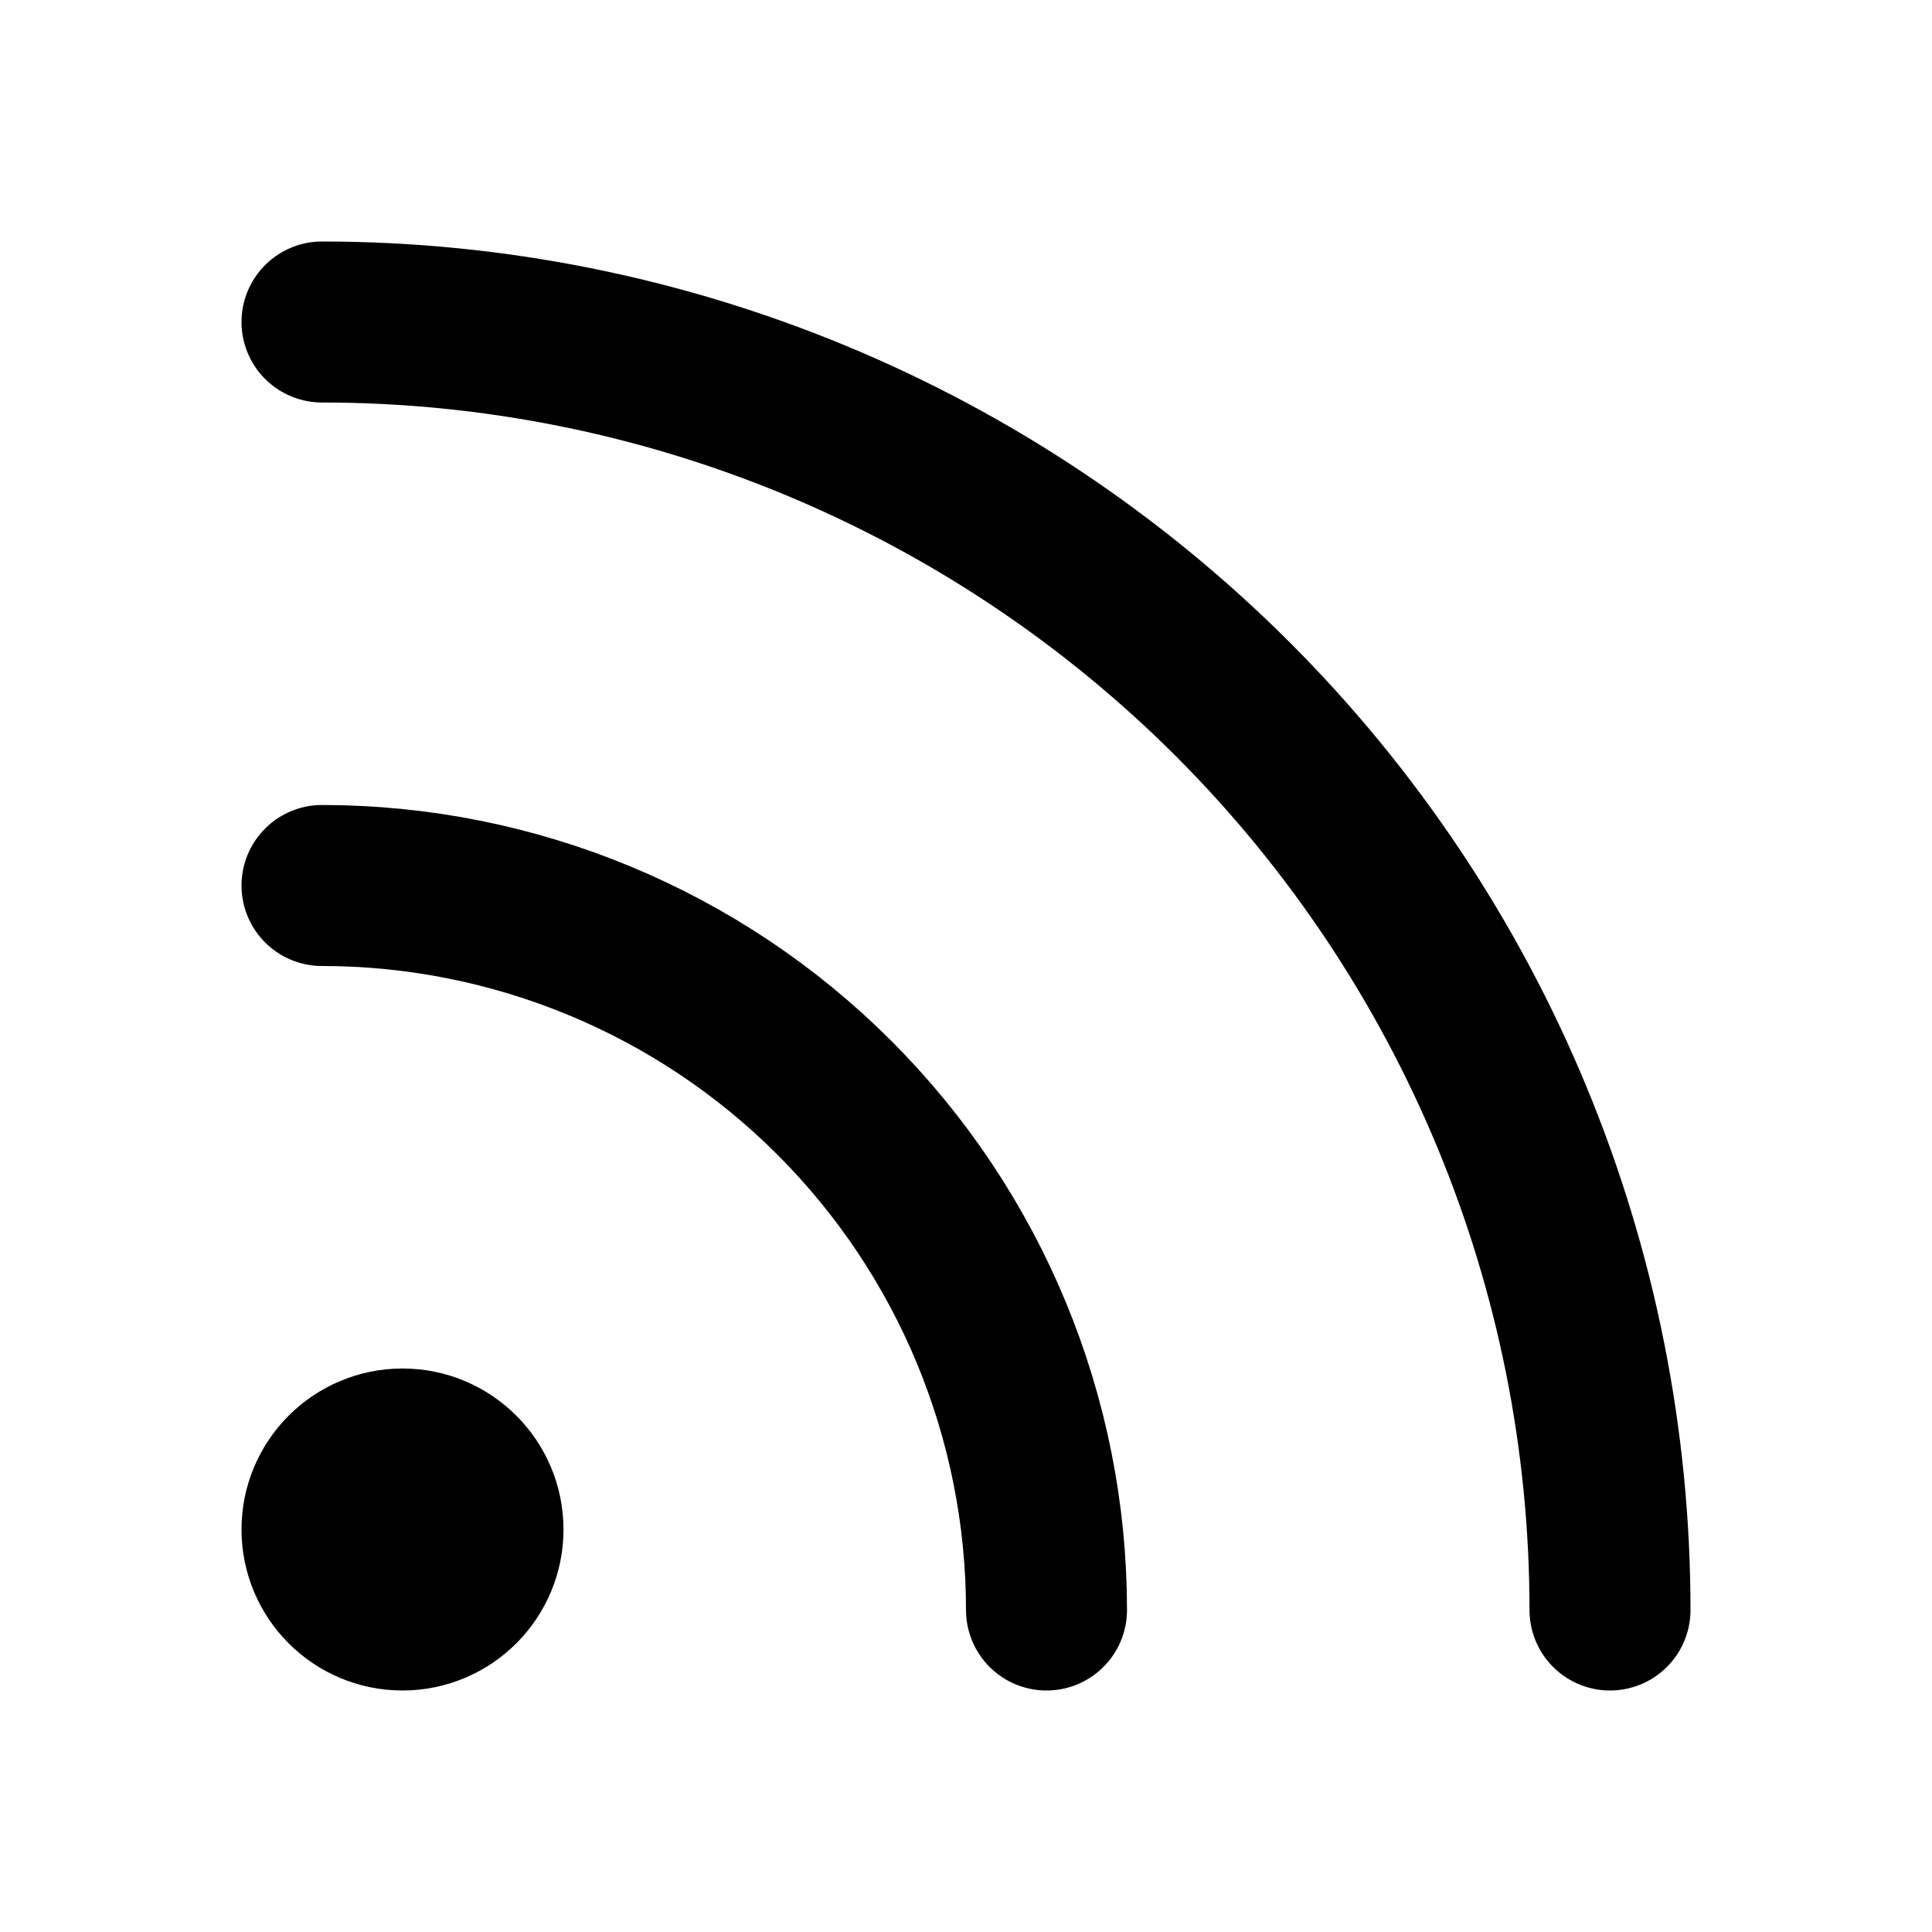
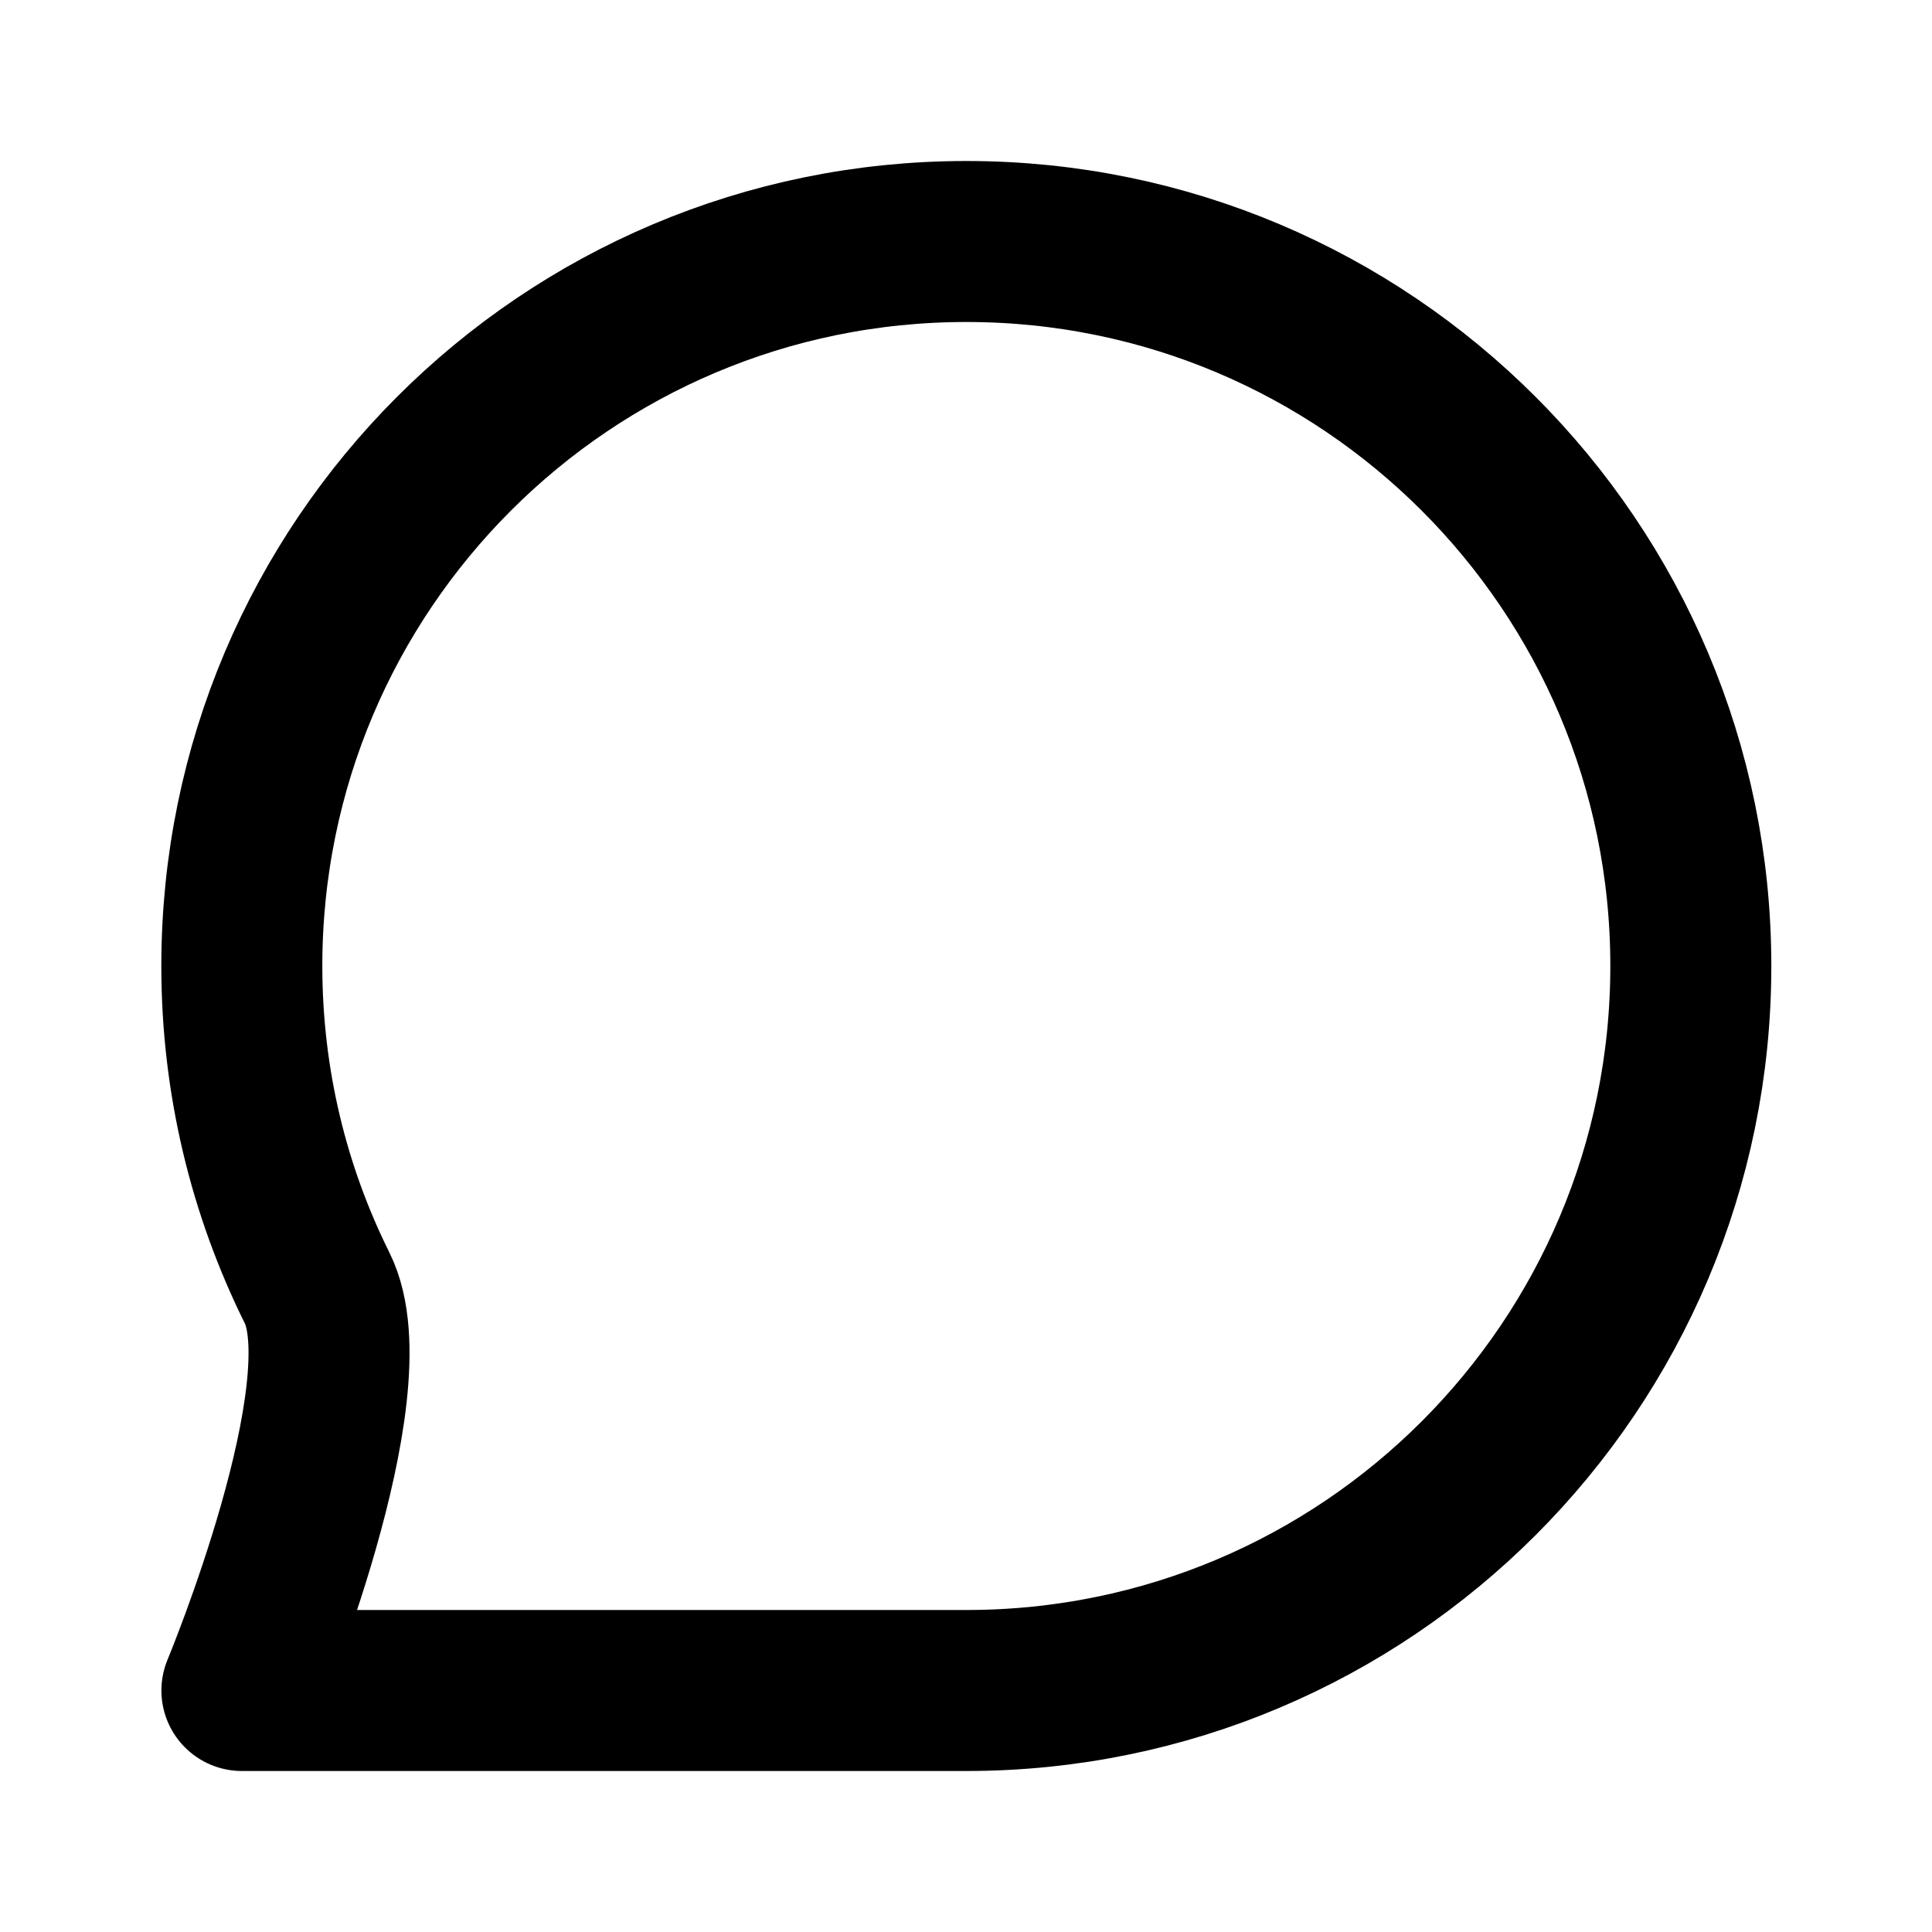
<svg xmlns="http://www.w3.org/2000/svg" width="800px" height="800px" viewBox="0 0 24 24" fill="none">
-   <path d="M4 11C6.387 11 8.676 11.948 10.364 13.636C12.052 15.324 13 17.613 13 20M4 4C8.243 4 12.313 5.686 15.314 8.686C18.314 11.687 20 15.757 20 20M6 19C6 19.552 5.552 20 5 20C4.448 20 4 19.552 4 19C4 18.448 4.448 18 5 18C5.552 18 6 18.448 6 19Z" stroke="#000000" stroke-width="2" stroke-linecap="round" stroke-linejoin="round" />
+   <path d="M21.004 12C21.004 16.971 16.974 21 12.004 21C9.967 21 3.005 21 3.005 21C3.005 21 4.564 17.256 3.94 16.001C3.341 14.796 3.004 13.437 3.004 12C3.004 7.029 7.033 3 12.004 3C16.974 3 21.004 7.029 21.004 12Z" stroke="#000000" stroke-width="2" stroke-linecap="round" stroke-linejoin="round" />
</svg>
